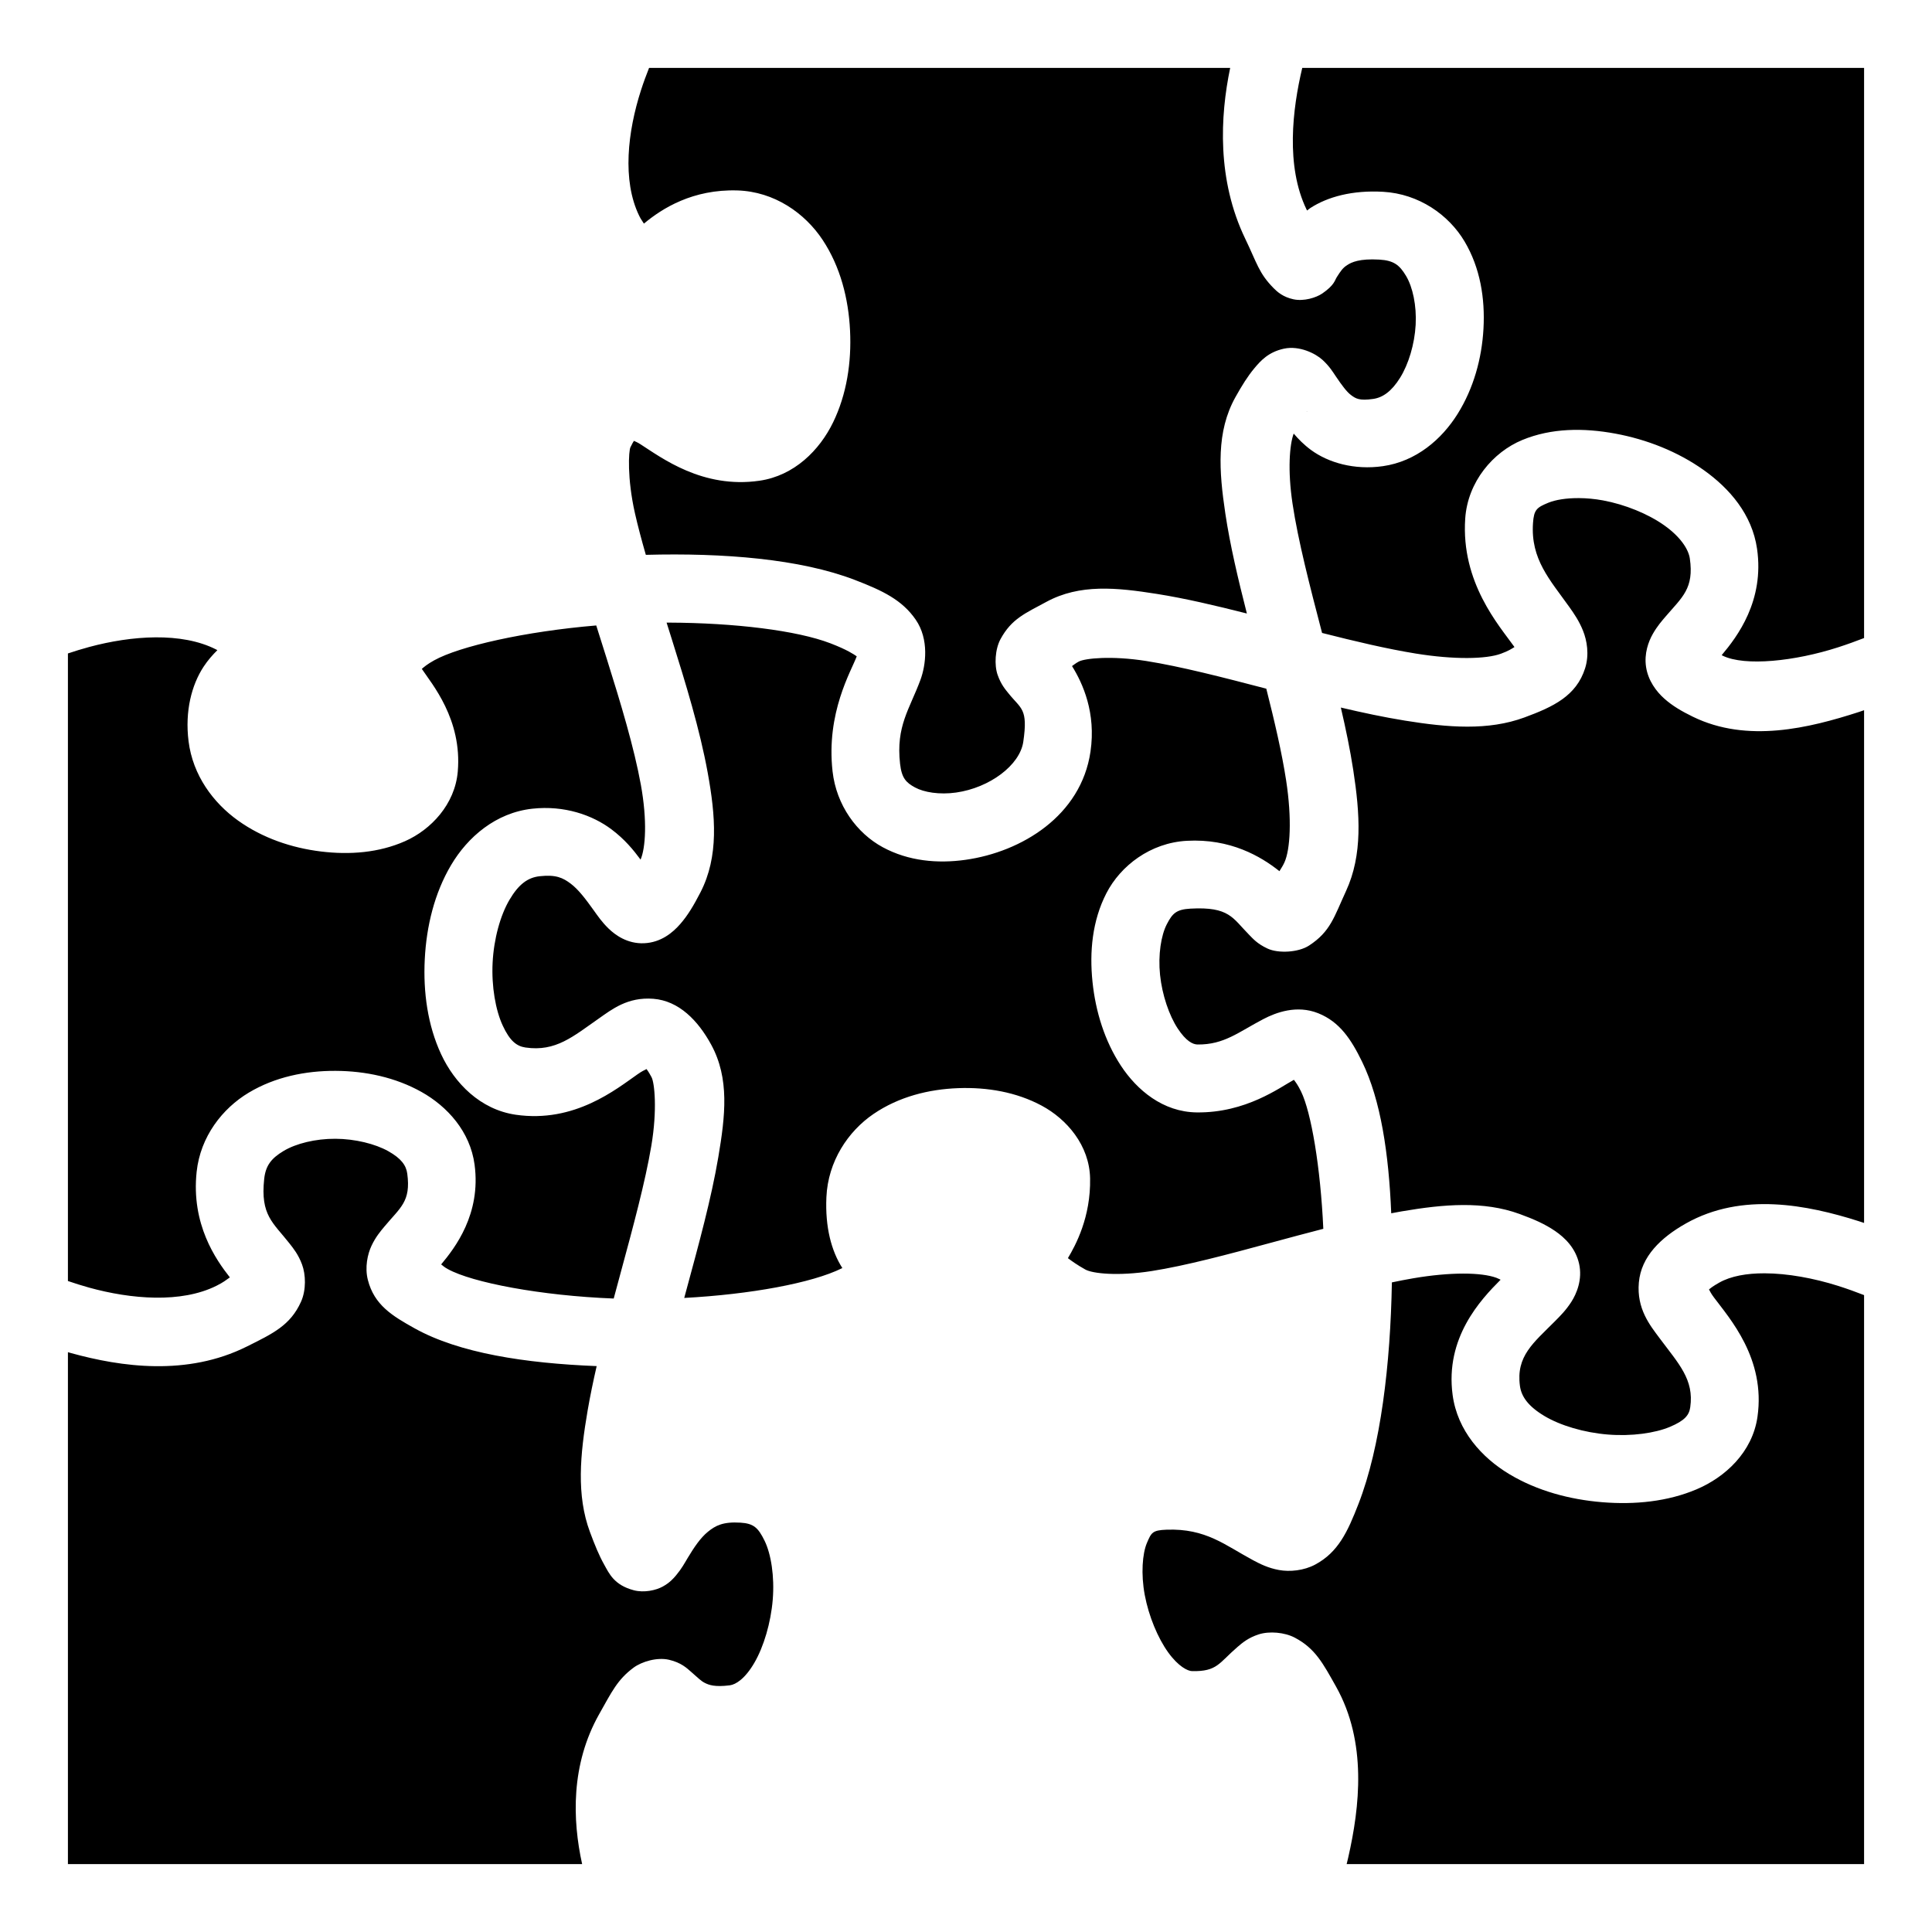
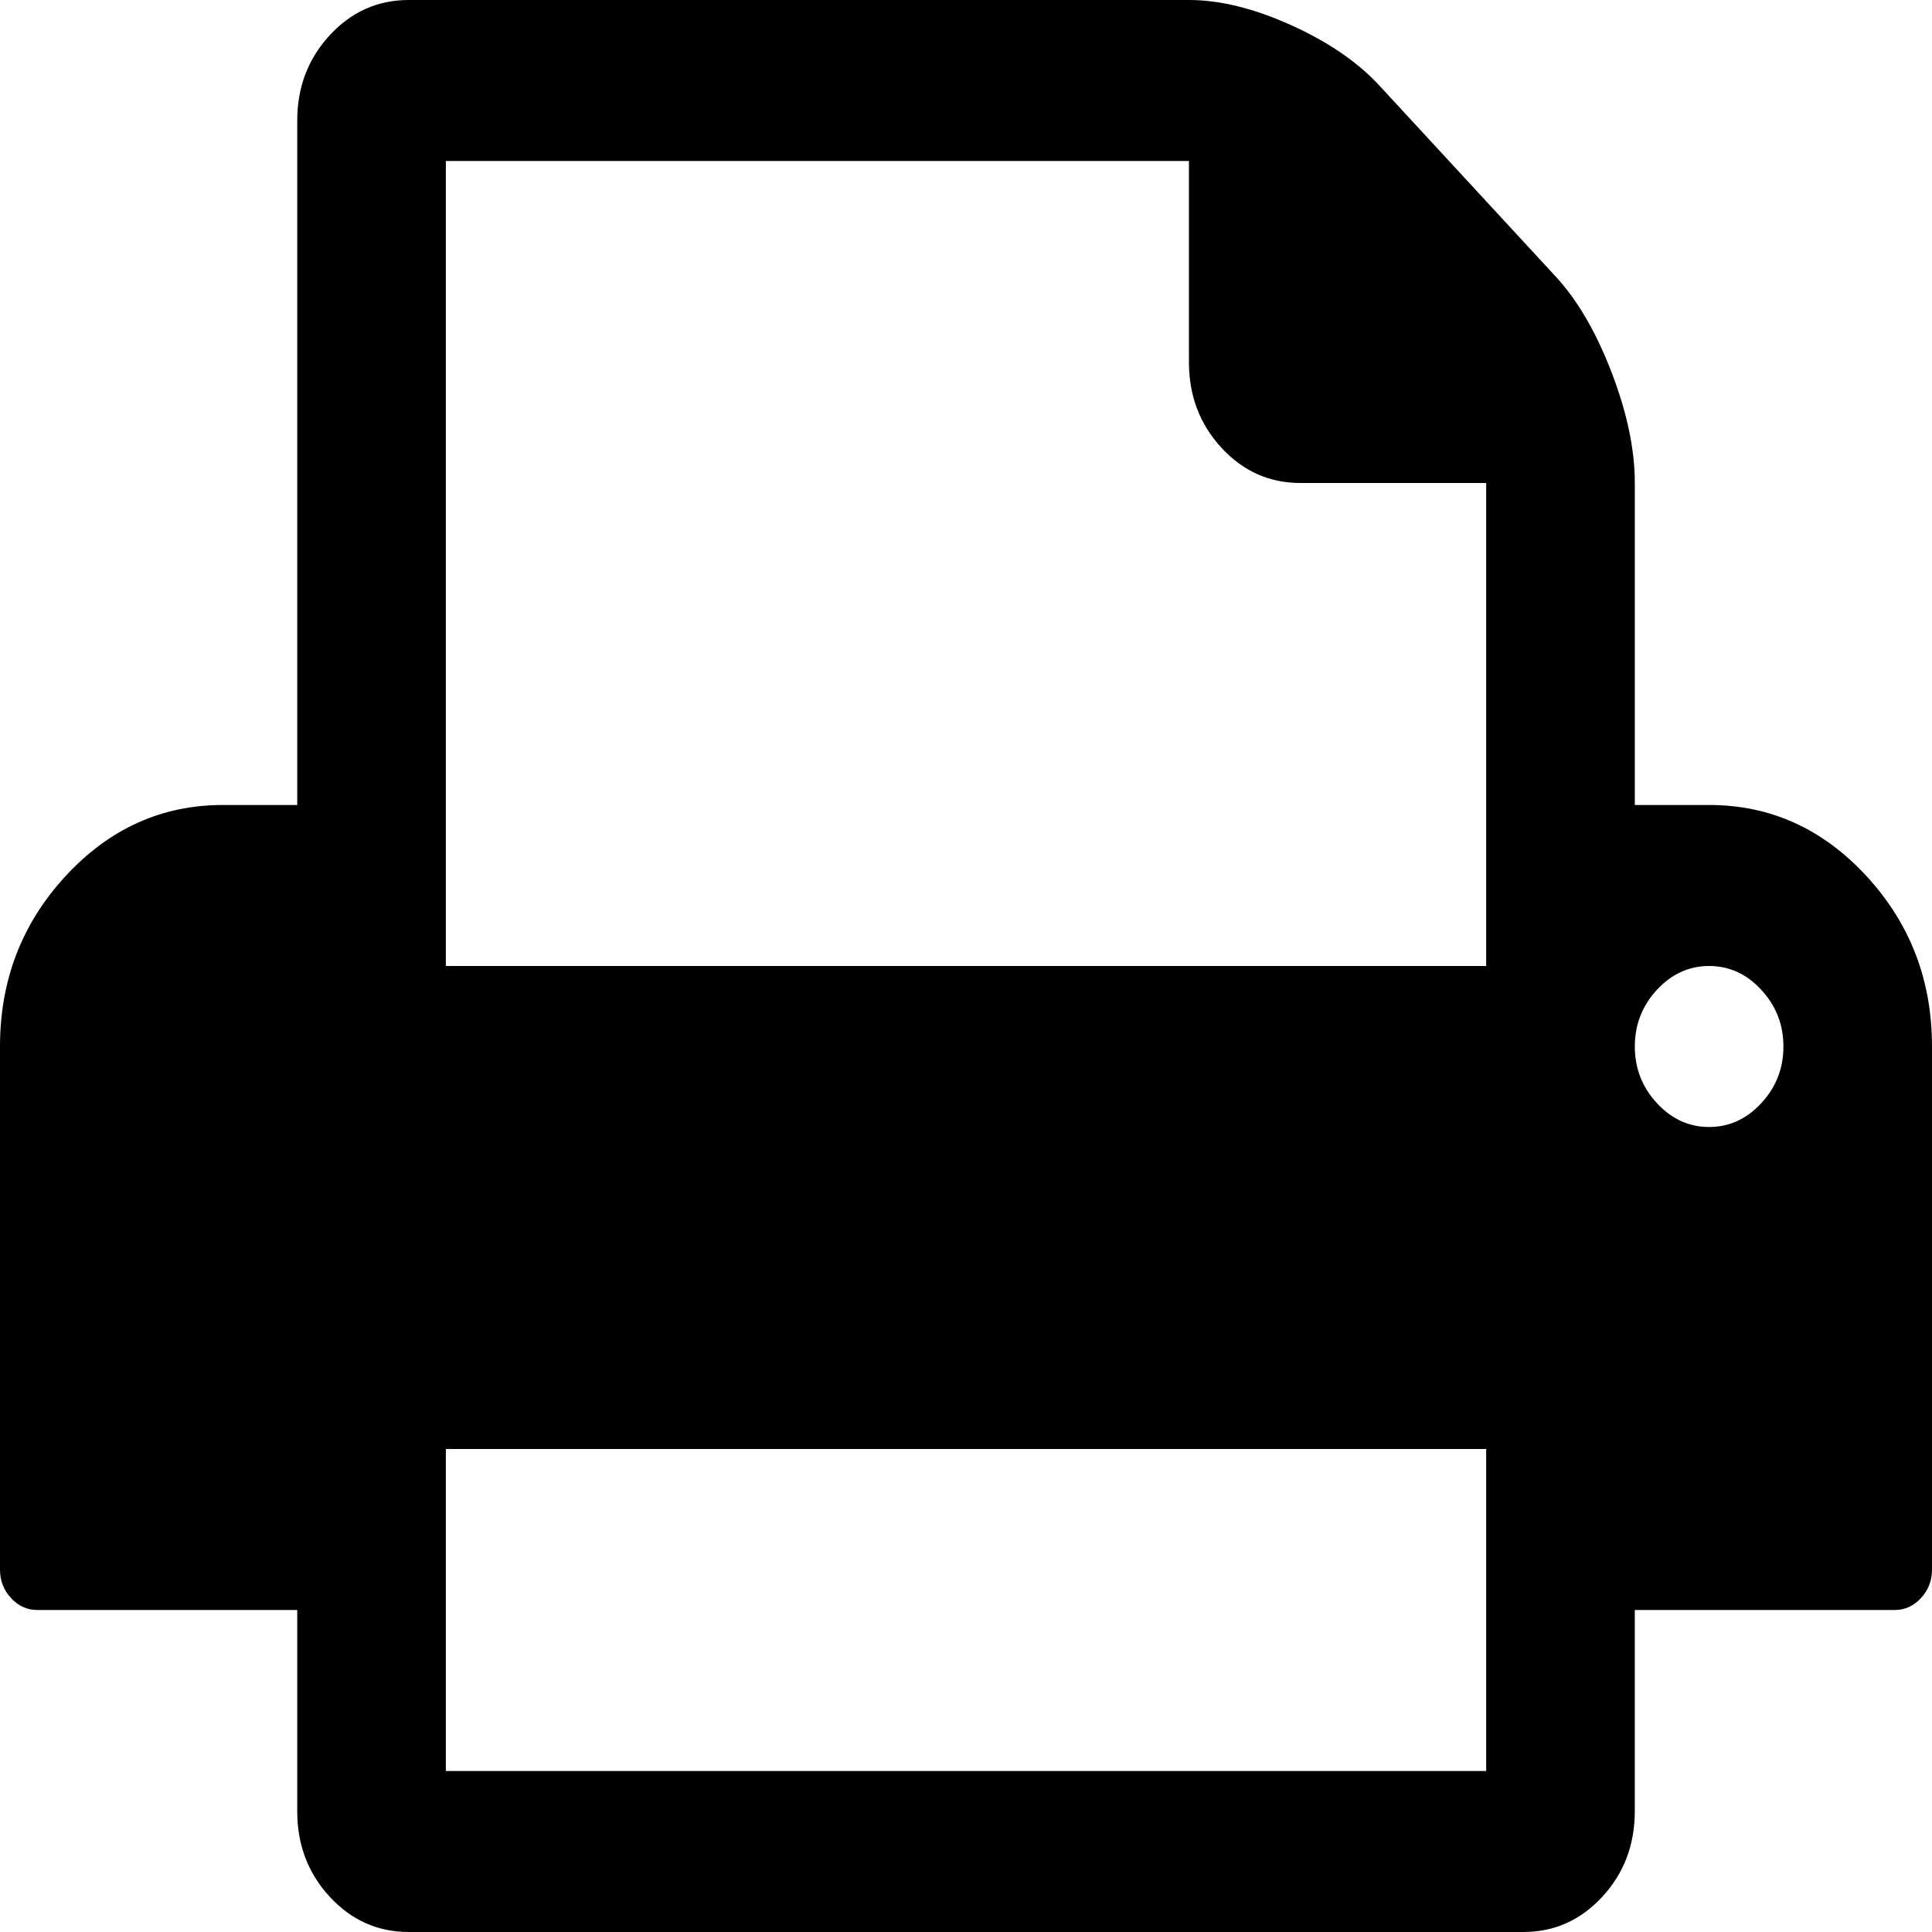
- <svg xmlns="http://www.w3.org/2000/svg" viewBox="0 0 512 512" style="height: 512px; width: 512px;">
-   <path d="M0 0h512v512H0z" fill="#7c2828" fill-opacity="0" />
-   <g class="" transform="translate(0,0)" style="touch-action: none;">
-     <path d="M172.01 18c-.735 1.85-1.463 3.8-2.14 5.904-3.52 10.93-5.053 23.89-.475 33.29.494 1.014.78 1.273 1.25 2.068 4.862-4.074 12.994-9.15 24.76-8.795 9.798.295 17.916 6.02 22.616 13.133 4.702 7.112 6.838 15.562 7.25 23.996.415 8.433-.892 16.916-4.483 24.314-3.59 7.4-10.297 14.15-19.516 15.486-15.1 2.19-26.003-6.122-31.518-9.648-.873-.558-1.243-.682-1.752-.916-.254.418-.354.51-.932 1.697-.47.963-.918 8.148 1.215 17.564.767 3.387 1.753 7.07 2.867 10.945 20.62-.55 40.89 1.08 55.364 6.64 7.403 2.843 12.552 5.315 16.15 10.53 3.598 5.213 2.703 12.062 1.26 15.964-2.886 7.804-6.522 12.244-5.4 22.236.425 3.79 1.585 4.986 3.966 6.276 2.38 1.29 6.464 1.972 10.89 1.347 8.85-1.25 16.893-7.223 17.8-13.455 1.29-8.862-.572-8.653-3.893-12.8-.83-1.035-1.997-2.33-2.908-4.924-.912-2.596-.688-6.8.776-9.495 2.928-5.388 6.55-6.825 12.153-9.862 8.836-4.79 18.557-3.798 29.3-2.098 7.504 1.19 15.583 3.096 23.826 5.19-2.322-9.095-4.447-18.077-5.704-26.457-1.693-11.294-2.45-21.724 2.682-30.904 1.744-3.122 3.235-5.504 4.965-7.585 1.728-2.082 3.812-4.37 7.9-5.243 4.087-.873 8.396 1.298 10.238 3.01 1.84 1.712 2.663 3.102 3.48 4.313 1.634 2.42 2.9 4.142 4.094 5.02 1.195.876 2.12 1.51 5.836.976 2.498-.358 4.85-1.98 7.097-5.58 2.248-3.598 3.857-8.908 4.14-14.056.28-5.15-.8-10.02-2.522-12.918-1.723-2.897-3.24-4.146-7.123-4.367-5.236-.3-7.326.688-8.502 1.452-1.177.764-1.677 1.507-2.762 3.21-.543.853-.61 2.094-3.836 4.317-1.613 1.11-4.87 2.13-7.625 1.544-2.755-.586-4.305-1.972-5.283-2.965-3.914-3.97-4.383-6.592-7.5-13.06-7.524-15.616-6.685-32.44-4-45.3zm173.1 0c-2.592 10.872-4.424 25.983 1.12 37.486.064.136.098.174.163.307.29-.21.513-.438.822-.64 4.64-3.01 11.187-4.79 19.33-4.325 9.496.542 17.396 6.123 21.568 13.14 4.172 7.015 5.462 15.142 5.026 23.1-.437 7.96-2.634 15.862-6.847 22.608-4.213 6.745-10.976 12.596-19.81 13.863-7.613 1.09-14.496-.95-19.04-4.284-1.903-1.397-3.364-2.902-4.6-4.35-1.074 2.853-1.654 9.592-.31 18.557 1.47 9.802 4.573 21.8 7.78 34.086.018.062.034.125.05.188 8.75 2.226 17.26 4.237 24.817 5.46 10.19 1.647 18.648 1.495 22.588.042 2.08-.767 2.735-1.252 3.572-1.752-.07-.1-.047-.09-.12-.195-3.902-5.485-14.082-16.902-12.92-33.893.667-9.735 7.385-17.6 15.132-20.8 3.873-1.6 7.945-2.407 12.09-2.62 4.148-.216 8.37.16 12.542.93 8.346 1.54 16.553 4.767 23.434 9.658 6.882 4.89 12.82 11.778 14.137 20.848 2.007 13.818-5.303 23.386-9.364 28.2.146.075.103.076.257.152 5.884 2.876 19.15 1.475 30.584-2.22 2.435-.785 4.73-1.624 6.89-2.458V18zm1.33 90.953c-.01-.01-.09.043-.217.195-.002.002-.01.012-.01.014.16-.117.237-.198.226-.21zm71.998 23.05c-3.336-.023-6.23.45-8.135 1.235-3.048 1.26-3.8 1.83-4.043 5.39-.657 9.6 4.502 15.027 9.627 22.233 1.28 1.803 2.59 3.697 3.627 6.28 1.036 2.58 1.71 6.318.55 9.975-2.326 7.314-8.427 10.196-16.07 13.014-9.6 3.538-20.223 2.69-31.687.837-5.507-.89-11.21-2.102-16.97-3.46 1.31 5.635 2.465 11.197 3.288 16.555 1.79 11.643 2.524 22.454-1.914 32.07-3.153 6.834-4.09 10.73-9.794 14.446-2.852 1.86-8.163 2.118-10.982.813-2.82-1.305-3.957-2.706-5.018-3.78-4.243-4.287-5.116-7.383-15.412-6.815-3.754.207-4.792 1.234-6.297 4.158-1.505 2.924-2.333 8.063-1.783 13.393.55 5.33 2.423 10.77 4.666 14.187 2.243 3.418 4.04 4.253 5.262 4.268 7.034.084 10.826-3.272 17.45-6.734 3.313-1.73 8.84-3.835 14.55-1.545 5.71 2.292 8.747 6.96 11.63 12.88 4.927 10.117 7.055 24.29 7.707 40.13.935-.175 1.874-.356 2.8-.514 11.17-1.905 21.65-2.788 31.21.695 3.78 1.377 6.736 2.687 9.388 4.495 2.65 1.808 5.467 4.56 6.39 8.707.92 4.15-.64 7.897-2.074 10.117-1.432 2.22-2.917 3.687-4.34 5.122-5.7 5.742-10.328 9.206-9.263 17.14.38 2.83 2.224 5.41 6.47 7.952 4.245 2.542 10.543 4.408 16.82 4.918 6.277.51 12.52-.367 16.476-2.04 3.957-1.675 5.063-3.11 5.364-5.188 1.06-7.347-3.05-11.495-8.13-18.315-2.54-3.41-6.1-7.783-5.49-14.722.608-6.938 5.86-11.934 12.448-15.658 14.93-8.44 32.293-4.894 45.748-.644.506.16.997.326 1.494.49V188.213c-.458.153-.89.314-1.355.465-13.168 4.254-29.585 8.318-44.022 1.26-2.963-1.45-5.366-2.845-7.537-4.77-2.17-1.925-4.308-4.808-4.86-8.393-.55-3.584.636-6.757 1.79-8.787 1.153-2.03 2.345-3.387 3.43-4.656 4.346-5.075 7.53-7.377 6.374-15.328-.354-2.436-2.456-5.712-6.75-8.764-4.293-3.05-10.398-5.546-16.27-6.63-2.2-.405-4.36-.595-6.362-.608zM177.31 165l-.656.002 1.297 4.117c3.765 11.964 7.532 24.253 9.6 35.66 2.07 11.406 2.99 22.166-1.923 31.704-1.77 3.434-3.325 6.06-5.346 8.38-2.02 2.323-5.13 4.906-9.58 5.105-4.447.198-7.706-2.21-9.466-3.933-1.76-1.724-2.813-3.285-3.873-4.764-2.118-2.957-4.062-5.553-6.122-7.095-2.06-1.543-3.885-2.443-8.207-1.97-3.144.346-5.557 2.09-8 6.224-2.445 4.134-4.167 10.392-4.485 16.685-.318 6.293.782 12.593 2.68 16.676 1.897 4.083 3.685 5.47 6.05 5.813 8.007 1.157 12.57-2.915 19.432-7.702 3.43-2.393 7.62-5.742 14.42-5.213 6.8.53 11.862 5.777 15.338 12.15 4.9 8.985 3.74 18.85 1.89 29.818-1.85 10.97-5.194 23.16-8.507 35.37-.176.65-.346 1.293-.522 1.94 17.46-.935 33.864-3.934 41.787-7.864.048-.024.064-.035.112-.06-2.91-4.547-4.58-10.835-4.225-18.774.425-9.526 5.75-17.464 12.482-22.053 6.732-4.59 14.658-6.555 22.428-6.844 7.77-.29 15.473 1.062 22.125 4.627 6.653 3.565 12.684 10.515 12.848 19.305.19 10.265-3.83 17.68-5.883 21.12 1.037.78 2.432 1.79 4.63 3.018 1.87 1.047 8.544 1.815 17.58.397 9.034-1.418 20.18-4.397 31.694-7.524 4.558-1.237 9.174-2.477 13.783-3.666-.74-16.35-3.217-30.885-5.888-36.37-.846-1.736-1.43-2.484-1.905-3.118-3.765 2.038-12.708 8.794-25.756 8.64-8.93-.107-15.835-5.896-20.1-12.394-4.263-6.497-6.7-14.263-7.52-22.217-.82-7.952-.074-16.175 3.683-23.475 3.758-7.3 11.672-13.36 21.31-13.893 11.536-.637 19.635 4.133 24.55 8.05.484-.86.794-1.178 1.304-2.282 1.563-3.386 2.04-11.56.467-21.793-1.125-7.32-3.072-15.653-5.256-24.29-11.553-3.017-22.714-5.893-31.783-7.33-9.342-1.478-16.347-.7-17.908.145-.913.495-1.126.75-1.795 1.194 2.863 4.593 6.395 12.382 4.9 22.654-2.476 17.015-18.253 26.59-33.094 28.687-7.42 1.05-15.15.356-21.98-3.343-6.83-3.7-12.275-11.107-13.283-20.096-1.746-15.562 4.97-26.602 6.406-30.484-.784-.543-2.546-1.748-6.98-3.452-8.892-3.414-25.408-5.412-42.75-5.482zm-19.298.754c-18.768 1.57-36.25 5.5-42.99 9.264-1.836 1.026-2.592 1.697-3.235 2.244 2.596 3.917 10.728 13.33 9.527 27.22-.75 8.687-7.106 15.4-13.992 18.448-6.885 3.048-14.608 3.664-22.297 2.72-7.688-.943-15.4-3.518-21.943-8.197-6.543-4.68-11.983-11.95-13.113-21.025-.998-8.004.835-14.914 3.96-19.703 1.16-1.78 2.43-3.185 3.674-4.424-.154-.078-.16-.098-.32-.18-9.192-4.684-22.447-3.674-33.626-.67-2.003.538-3.87 1.125-5.658 1.72v166.31c1.773.603 3.624 1.2 5.613 1.75 11.14 3.077 24.39 4.184 33.748-.484 1.853-.924 2.57-1.533 3.558-2.226-3.676-4.67-10.304-14.066-8.803-28.006 1.003-9.312 6.818-16.764 13.795-20.944s15.058-5.82 23.026-5.783c7.967.036 15.9 1.748 22.746 5.58 6.844 3.832 12.912 10.483 14.088 19.285 1.747 13.087-5.216 22.07-8.856 26.426.6.445.715.66 1.766 1.242 6.418 3.562 24.665 7.062 43.96 7.803.61-2.274 1.222-4.55 1.835-6.807 3.315-12.22 6.517-24.076 8.132-33.652 1.616-9.576.845-16.756.055-18.205-.797-1.463-1.035-1.74-1.32-2.146-.572.282-1.218.57-2.338 1.352-5.683 3.964-16.72 13.008-32.305 10.754-9.432-1.364-16.24-8.384-19.798-16.04-3.558-7.658-4.776-16.43-4.334-25.17.442-8.742 2.558-17.483 6.965-24.94 4.408-7.454 11.862-13.892 21.535-14.954 8.498-.932 15.937 1.692 20.96 5.455 3.564 2.67 5.857 5.508 7.73 8.033 1.335-3.057 1.797-10.352.082-19.81-1.78-9.82-5.33-21.622-9.06-33.472-.92-2.925-1.85-5.853-2.768-8.766zM88.854 301.787c-5.267-.024-10.41 1.258-13.694 3.225-3.284 1.967-4.767 3.888-5.148 7.427-1.036 9.62 2.357 11.55 6.69 17.068 1.085 1.38 2.36 2.96 3.34 5.586.983 2.625 1.144 6.734-.27 9.88-2.825 6.29-7.52 8.46-14.376 11.88-15.82 7.892-33.288 5.395-46.574 1.726-.28-.077-.546-.16-.822-.238V494h136.27c-2.58-11.718-3.037-26.368 4.537-39.77 3.29-5.823 4.8-9.103 9.088-12.28 2.143-1.59 6.224-2.838 9.433-2.087 3.21.752 4.725 2.24 5.748 3.13 2.046 1.775 2.667 2.476 3.74 3.01 1.073.536 2.6 1.122 6.575.626 1.62-.203 4.092-1.775 6.55-6.02 2.457-4.243 4.34-10.547 4.843-16.686.502-6.14-.44-12.078-2.152-15.588-1.712-3.51-2.93-4.6-6.41-4.816-4.62-.287-6.62.79-8.613 2.41-1.99 1.618-3.685 4.152-5.355 6.93-.835 1.388-1.56 2.785-3.055 4.578-.746.896-1.702 1.985-3.55 3.01-1.846 1.027-5 1.685-7.647.997-5.296-1.376-6.593-4.497-7.912-6.853-1.32-2.356-2.418-5.018-3.752-8.608-3.613-9.717-2.62-20.476-.613-32.16.66-3.844 1.484-7.794 2.398-11.79-19.023-.756-36.42-3.452-48.175-9.975-6.015-3.34-10.768-6.226-12.463-12.874-.847-3.325-.082-6.843.995-9.102 1.077-2.26 2.293-3.708 3.36-4.99 4.27-5.13 7.083-6.632 6.09-14.06-.29-2.175-1.58-4.024-5.038-5.96-3.46-1.936-8.77-3.263-14.036-3.287zM467.64 337.44c-4.733-.014-8.95.732-12.023 2.468-1.762.997-2.264 1.444-2.717 1.81.273.514.544 1.086 1.334 2.147 4.057 5.446 13.746 16.167 11.51 31.643-1.348 9.333-8.522 15.96-16.164 19.19-7.64 3.234-16.312 4.106-24.95 3.404-8.636-.703-17.254-3.012-24.607-7.414-7.352-4.403-13.792-11.54-15.062-21-2.036-15.178 7.387-25.21 12.716-30.55-.527-.214-.507-.286-1.137-.515-3.988-1.453-12.163-1.545-22.024.137-1.826.31-3.724.685-5.653 1.086-.373 21.658-2.952 43.532-8.85 58.7-2.898 7.454-5.397 12.823-11.458 16.075-3.03 1.627-6.79 1.968-9.618 1.446-2.828-.52-4.92-1.56-6.794-2.56-7.493-4.003-12.545-8.516-23.018-8.12-3.71.14-4.018.76-5.193 3.546-1.175 2.786-1.61 8.157-.557 13.77 1.053 5.61 3.47 11.41 6.207 15.2 2.737 3.792 5.218 4.94 6.328 4.963 6.694.133 7.083-2.14 12.043-6.406 1.24-1.067 2.83-2.437 5.63-3.337 2.797-.9 6.834-.556 9.55.873 5.43 2.858 7.483 6.837 10.926 12.96 8.292 14.752 6.28 31.942 3.227 45.34-.13.576-.27 1.14-.408 1.704H494V343.22c-2.162-.844-4.465-1.686-6.916-2.46-6.43-2.03-13.362-3.303-19.445-3.32z" fill="#000000" fill-opacity="1" />
+ <svg xmlns="http://www.w3.org/2000/svg" version="1.1" id="Capa_1" x="0px" y="0px" width="400" height="400" viewBox="0 0 400 400" xml:space="preserve">
+   <defs id="defs39" />
+   <g id="g4" transform="matrix(0.841967,0,0,0.9121258,0,-16.66545)">
+     <path d="M 458.959,217.124 C 448.2,206.366 435.305,200.99 420.269,200.99 h -18.268 v -73.089 c 0,-7.611 -1.91,-15.99 -5.719,-25.122 -3.806,-9.136 -8.371,-16.368 -13.699,-21.698 L 339.18,37.683 C 333.852,32.358 326.62,27.788 317.488,23.979 308.35,20.174 299.98,18.271 292.362,18.271 H 100.5 c -7.614,0 -14.087,2.663 -19.417,7.993 -5.327,5.327 -7.994,11.799 -7.994,19.414 V 200.99 H 54.818 c -15.037,0 -27.932,5.379 -38.688,16.134 C 5.376,227.876 0,240.772 0,255.81 v 118.773 c 0,2.478 0.905,4.609 2.712,6.426 1.809,1.804 3.951,2.707 6.423,2.707 h 63.954 v 45.68 c 0,7.617 2.664,14.089 7.994,19.417 5.33,5.325 11.803,7.994 19.417,7.994 h 274.083 c 7.611,0 14.093,-2.669 19.418,-7.994 5.328,-5.332 7.994,-11.8 7.994,-19.417 v -45.68 h 63.953 c 2.471,0 4.613,-0.903 6.42,-2.707 1.807,-1.816 2.71,-3.948 2.71,-6.426 V 255.81 c 0.004,-15.038 -5.37,-27.934 -16.119,-38.686 z m -93.51,203.138 H 109.636 v -73.087 h 255.813 z m 0,-182.725 H 109.636 V 54.816 h 182.726 v 45.679 c 0,7.614 2.669,14.083 7.991,19.414 5.328,5.33 11.799,7.993 19.417,7.993 h 45.679 z m 67.667,31.119 c -3.614,3.614 -7.898,5.428 -12.847,5.428 -4.949,0 -9.233,-1.813 -12.848,-5.428 -3.613,-3.61 -5.42,-7.898 -5.42,-12.847 0,-4.949 1.807,-9.232 5.42,-12.847 3.614,-3.617 7.898,-5.426 12.848,-5.426 4.948,0 9.232,1.809 12.847,5.426 3.613,3.614 5.427,7.898 5.427,12.847 0,4.949 -1.81,9.237 -5.427,12.847 z" id="path2" />
  </g>
+   <g id="g6" transform="translate(-18,-57.077)">
+ </g>
+   <g id="g8" transform="translate(-18,-57.077)">
+ </g>
+   <g id="g10" transform="translate(-18,-57.077)">
+ </g>
+   <g id="g12" transform="translate(-18,-57.077)">
+ </g>
+   <g id="g14" transform="translate(-18,-57.077)">
+ </g>
+   <g id="g16" transform="translate(-18,-57.077)">
+ </g>
+   <g id="g18" transform="translate(-18,-57.077)">
+ </g>
+   <g id="g20" transform="translate(-18,-57.077)">
+ </g>
+   <g id="g22" transform="translate(-18,-57.077)">
+ </g>
+   <g id="g24" transform="translate(-18,-57.077)">
+ </g>
+   <g id="g26" transform="translate(-18,-57.077)">
+ </g>
+   <g id="g28" transform="translate(-18,-57.077)">
+ </g>
+   <g id="g30" transform="translate(-18,-57.077)">
+ </g>
+   <g id="g32" transform="translate(-18,-57.077)">
+ </g>
+   <g id="g34" transform="translate(-18,-57.077)">
+ </g>
</svg>
